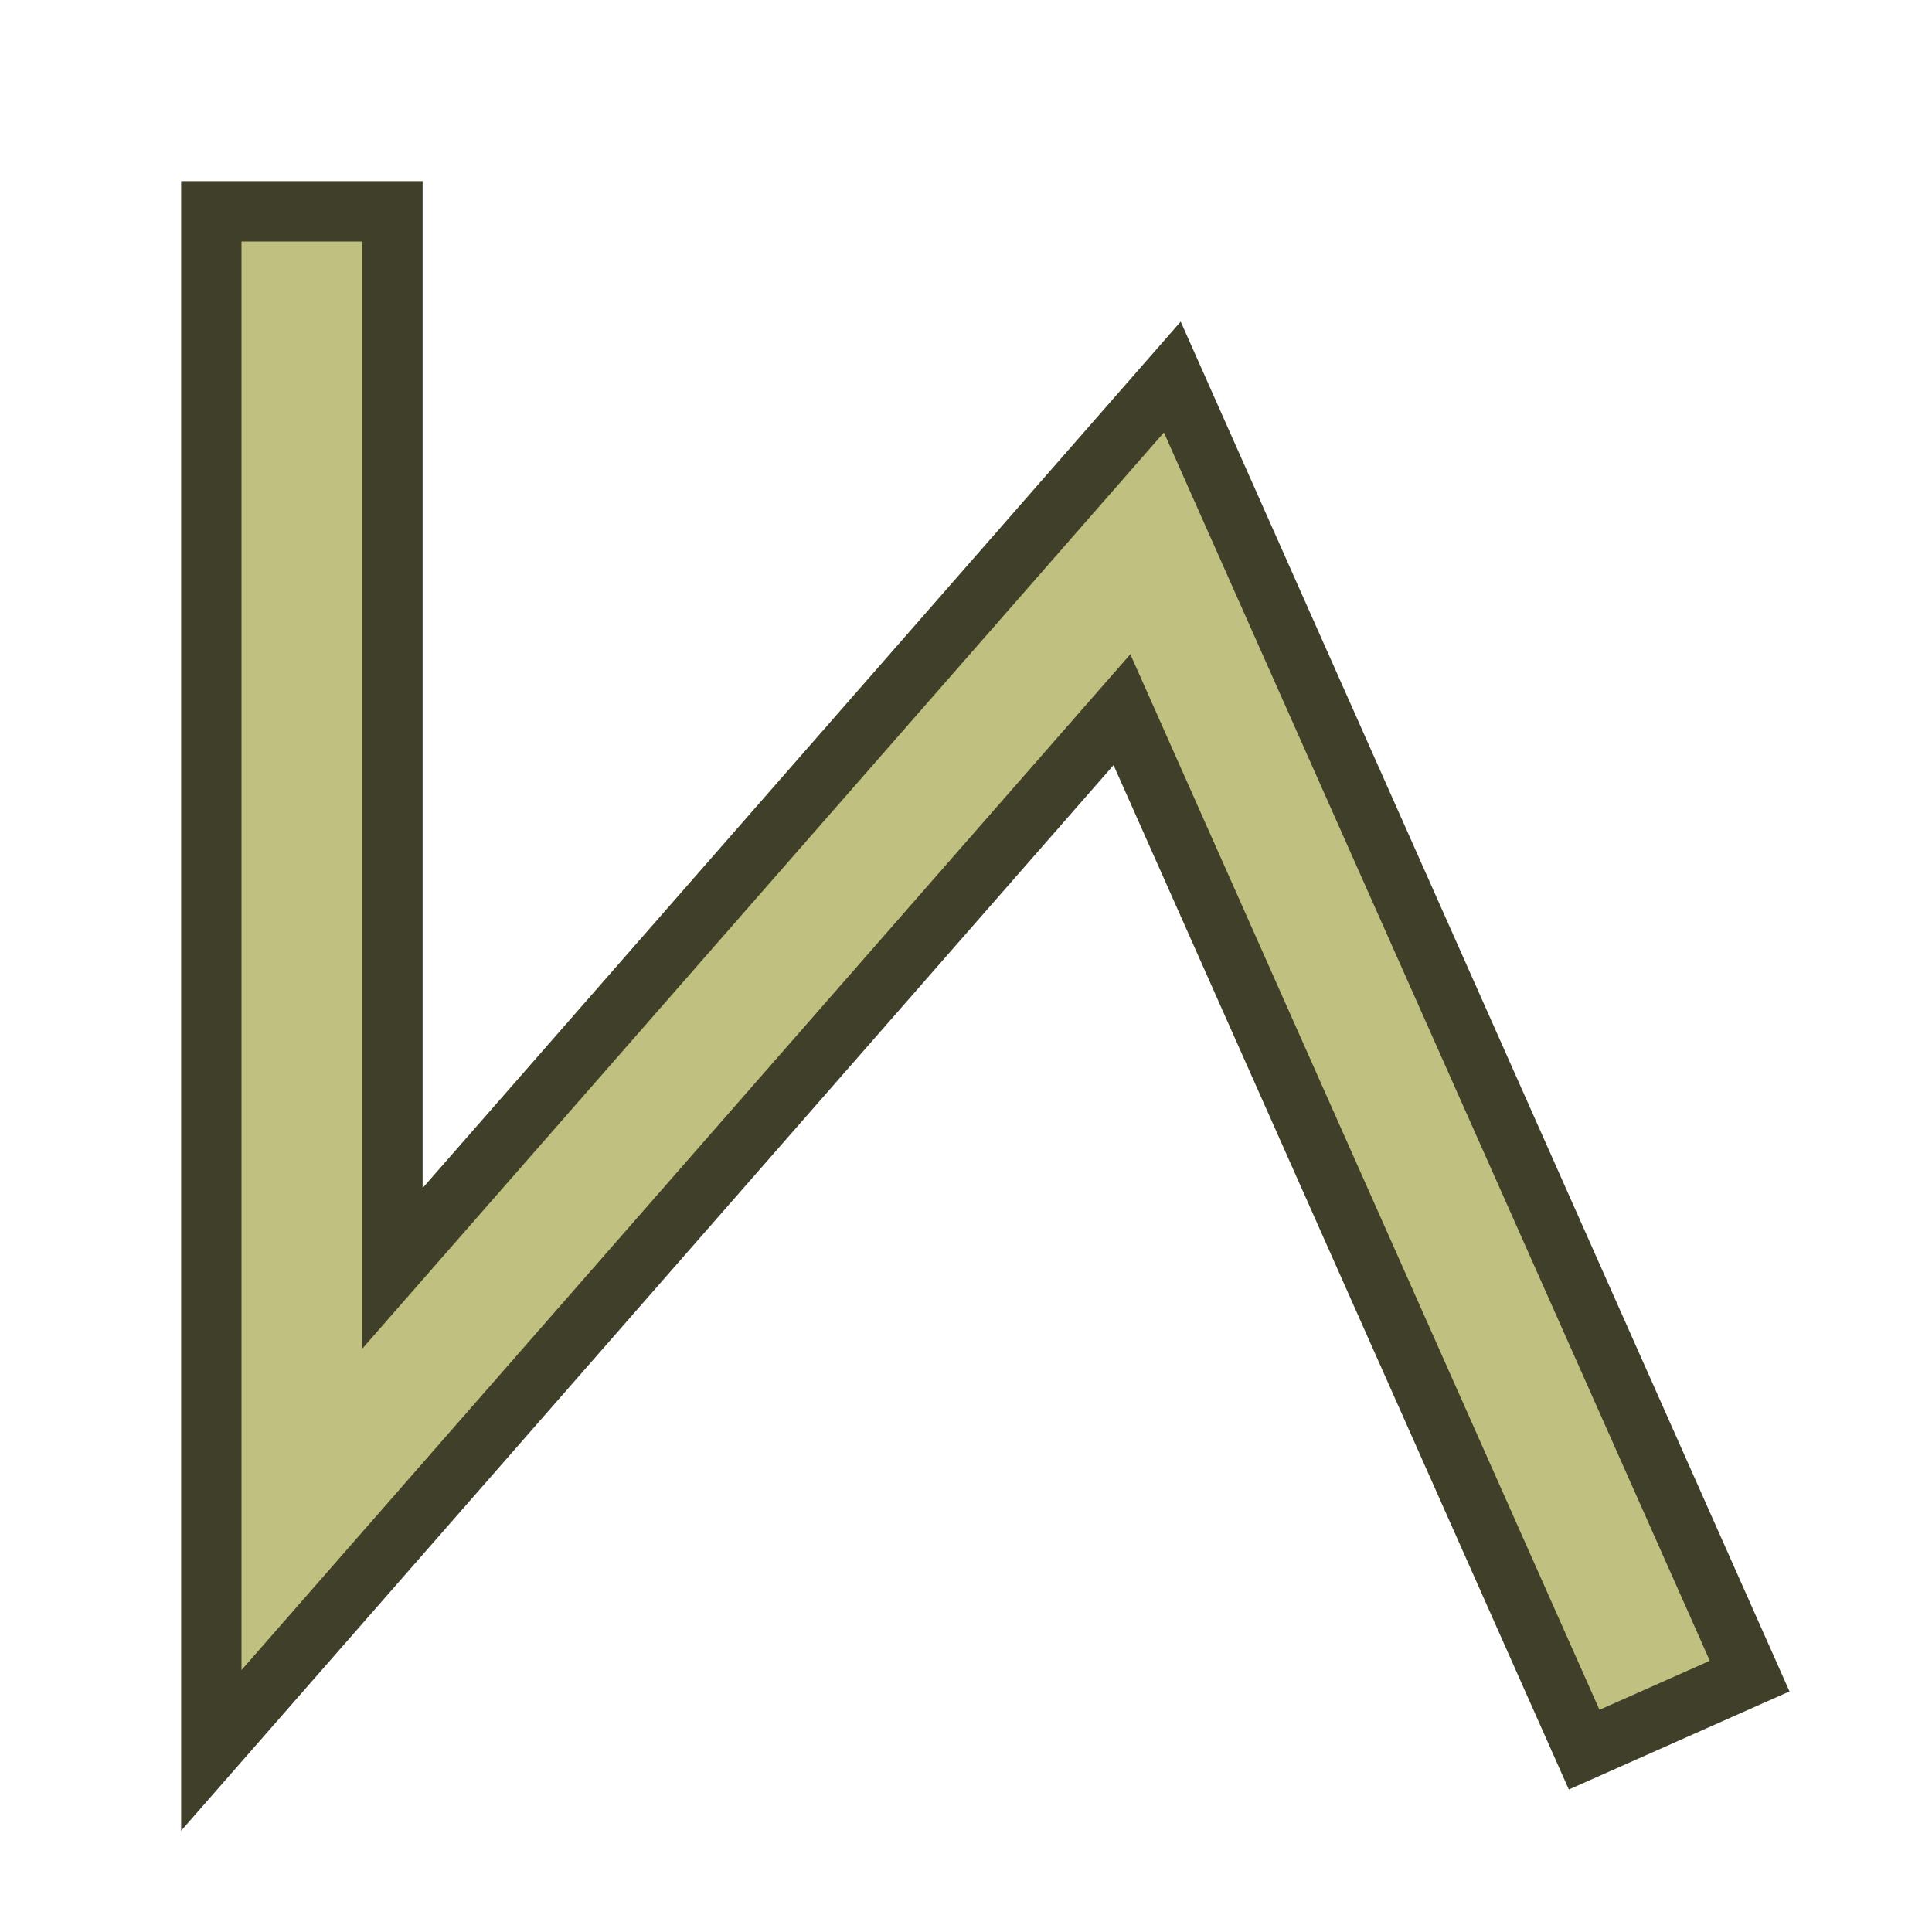
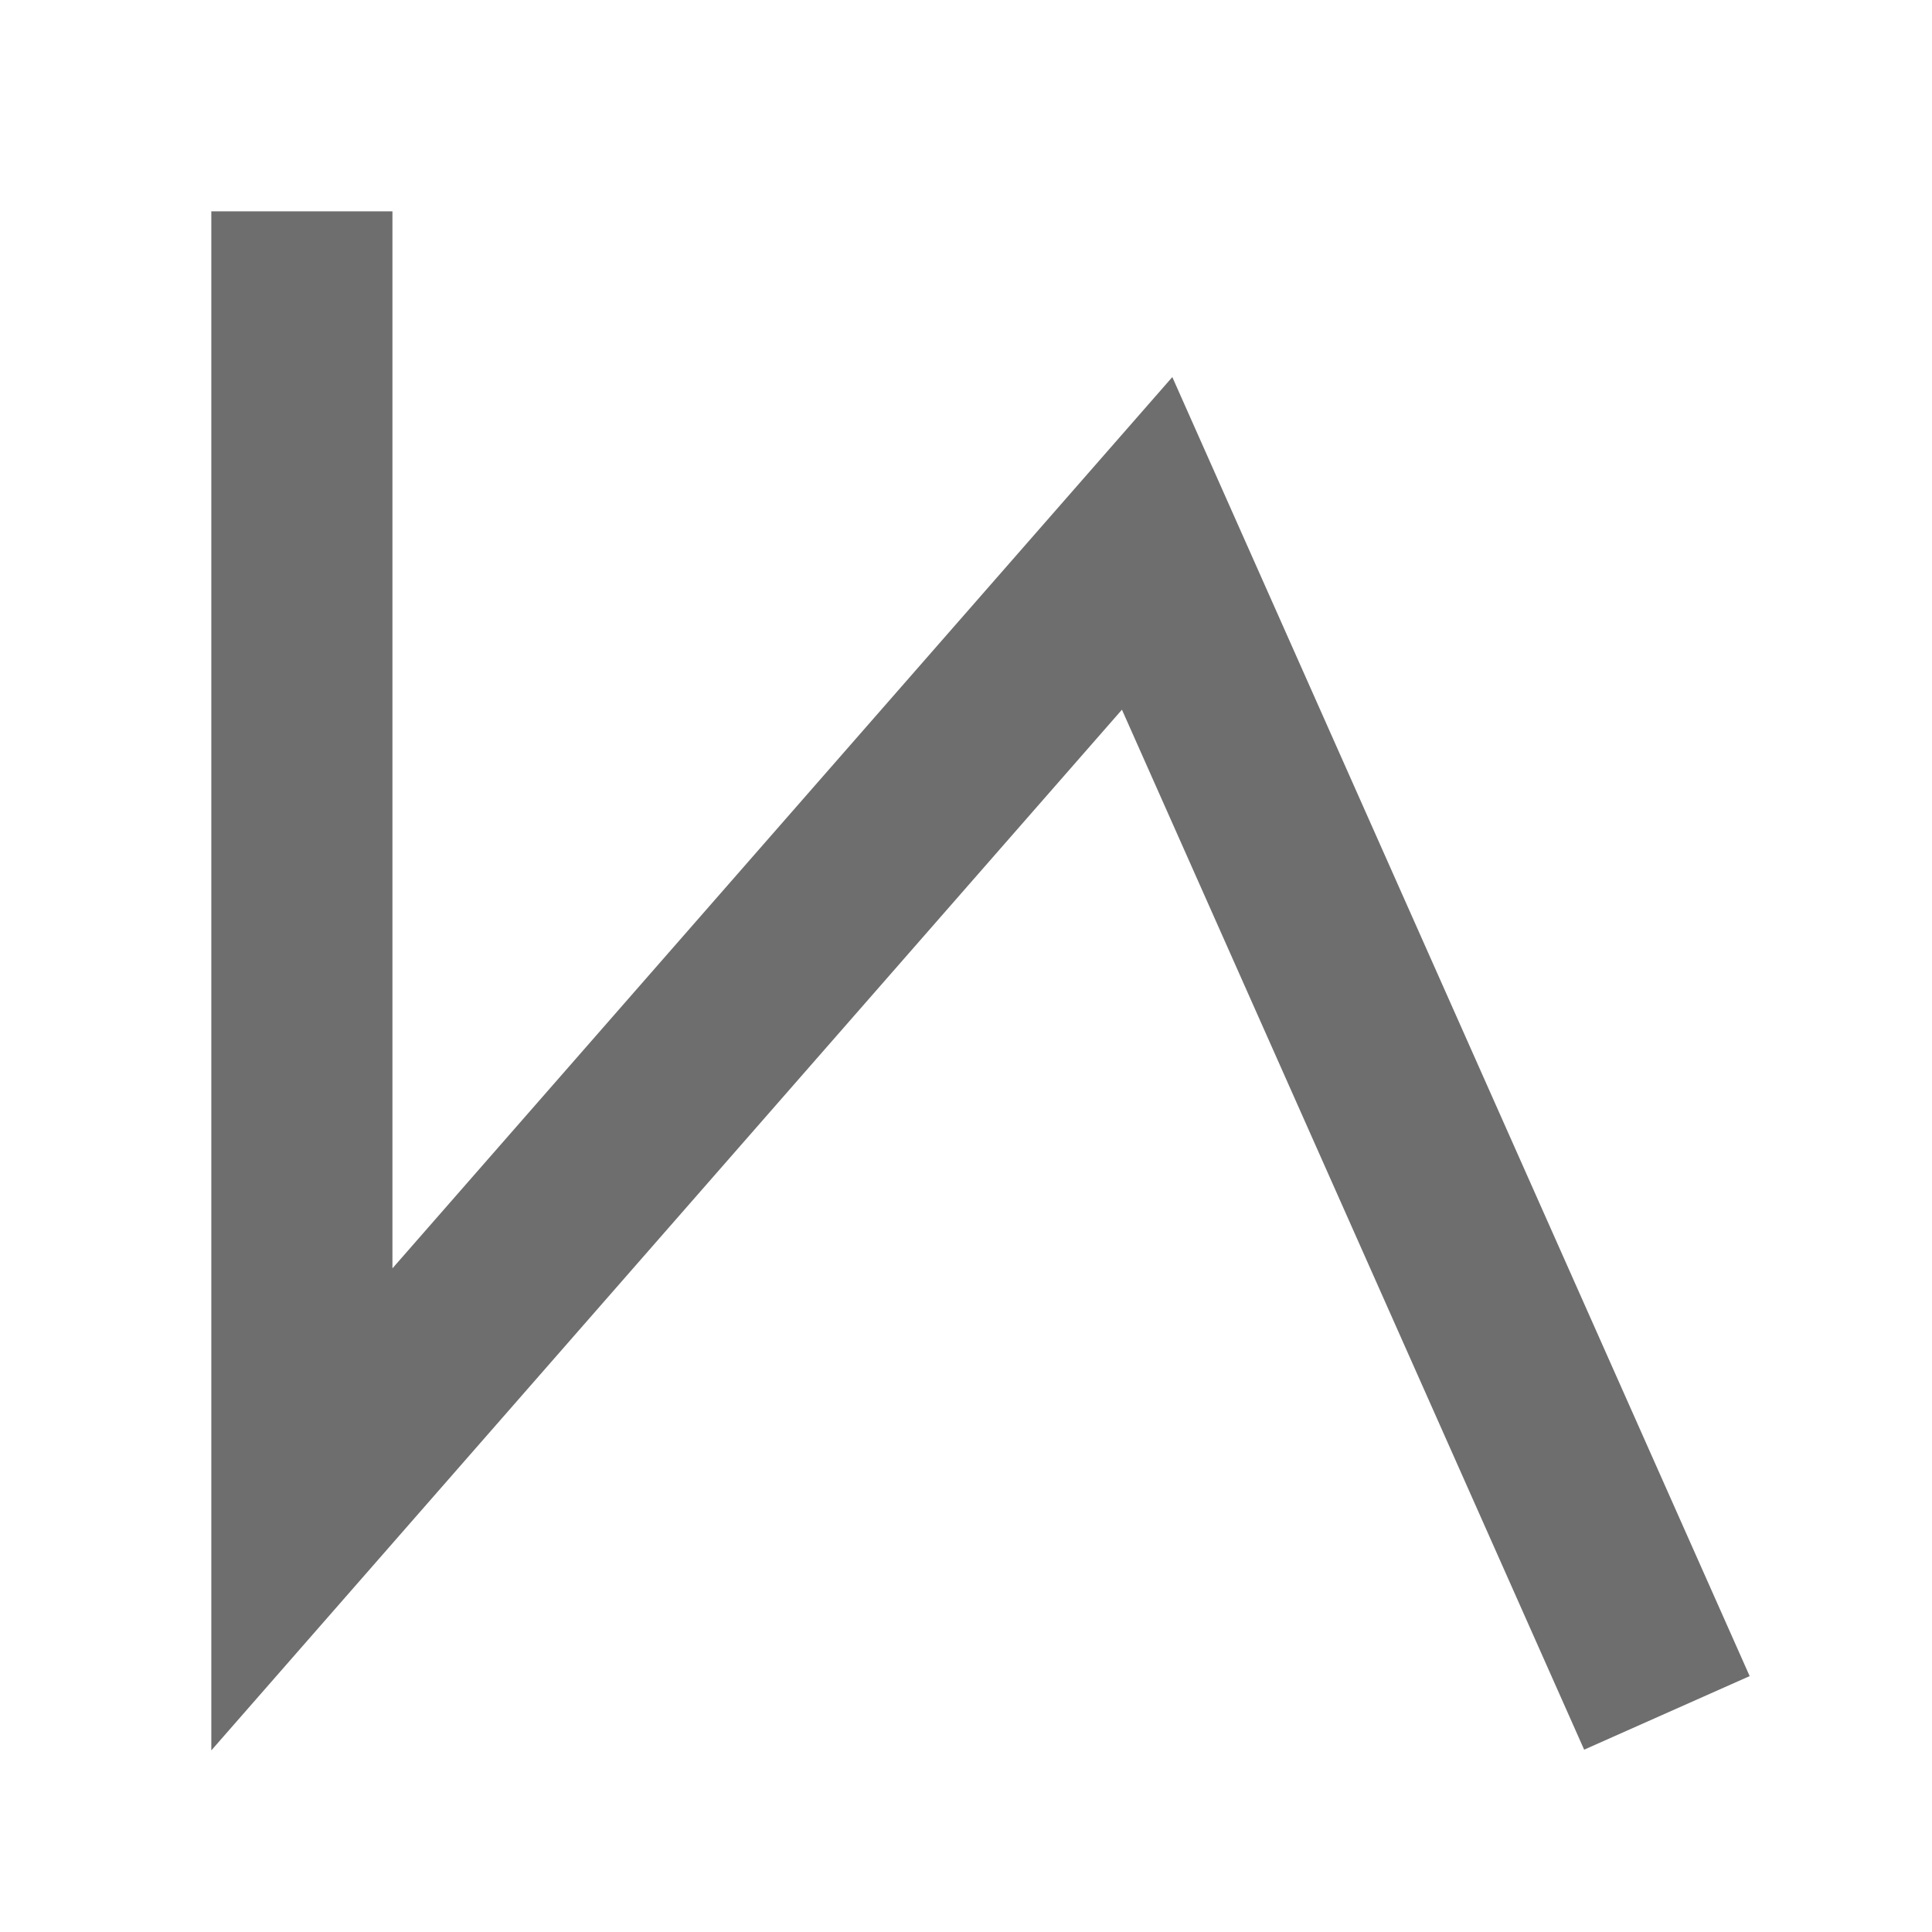
<svg xmlns="http://www.w3.org/2000/svg" height="16" width="16" viewBox="0 0 16 16">
-   <path style="fill:none;stroke:#40402a;stroke-width:2px;stroke-linecap:square" d="m 2.5,2.5 0,10 7,-8 4,9" />
-   <path style="fill:none;stroke:#c0c080;stroke-width:1px;stroke-linecap:square" d="m 2.5,2.5 0,10 7,-8 4,9" />
+   <path stroke="#6e6e6e" stroke-width="1.5" stroke-linecap="square" fill="none" d="m 2.5,2.5 0,10 7,-8 4,9" />
</svg>
